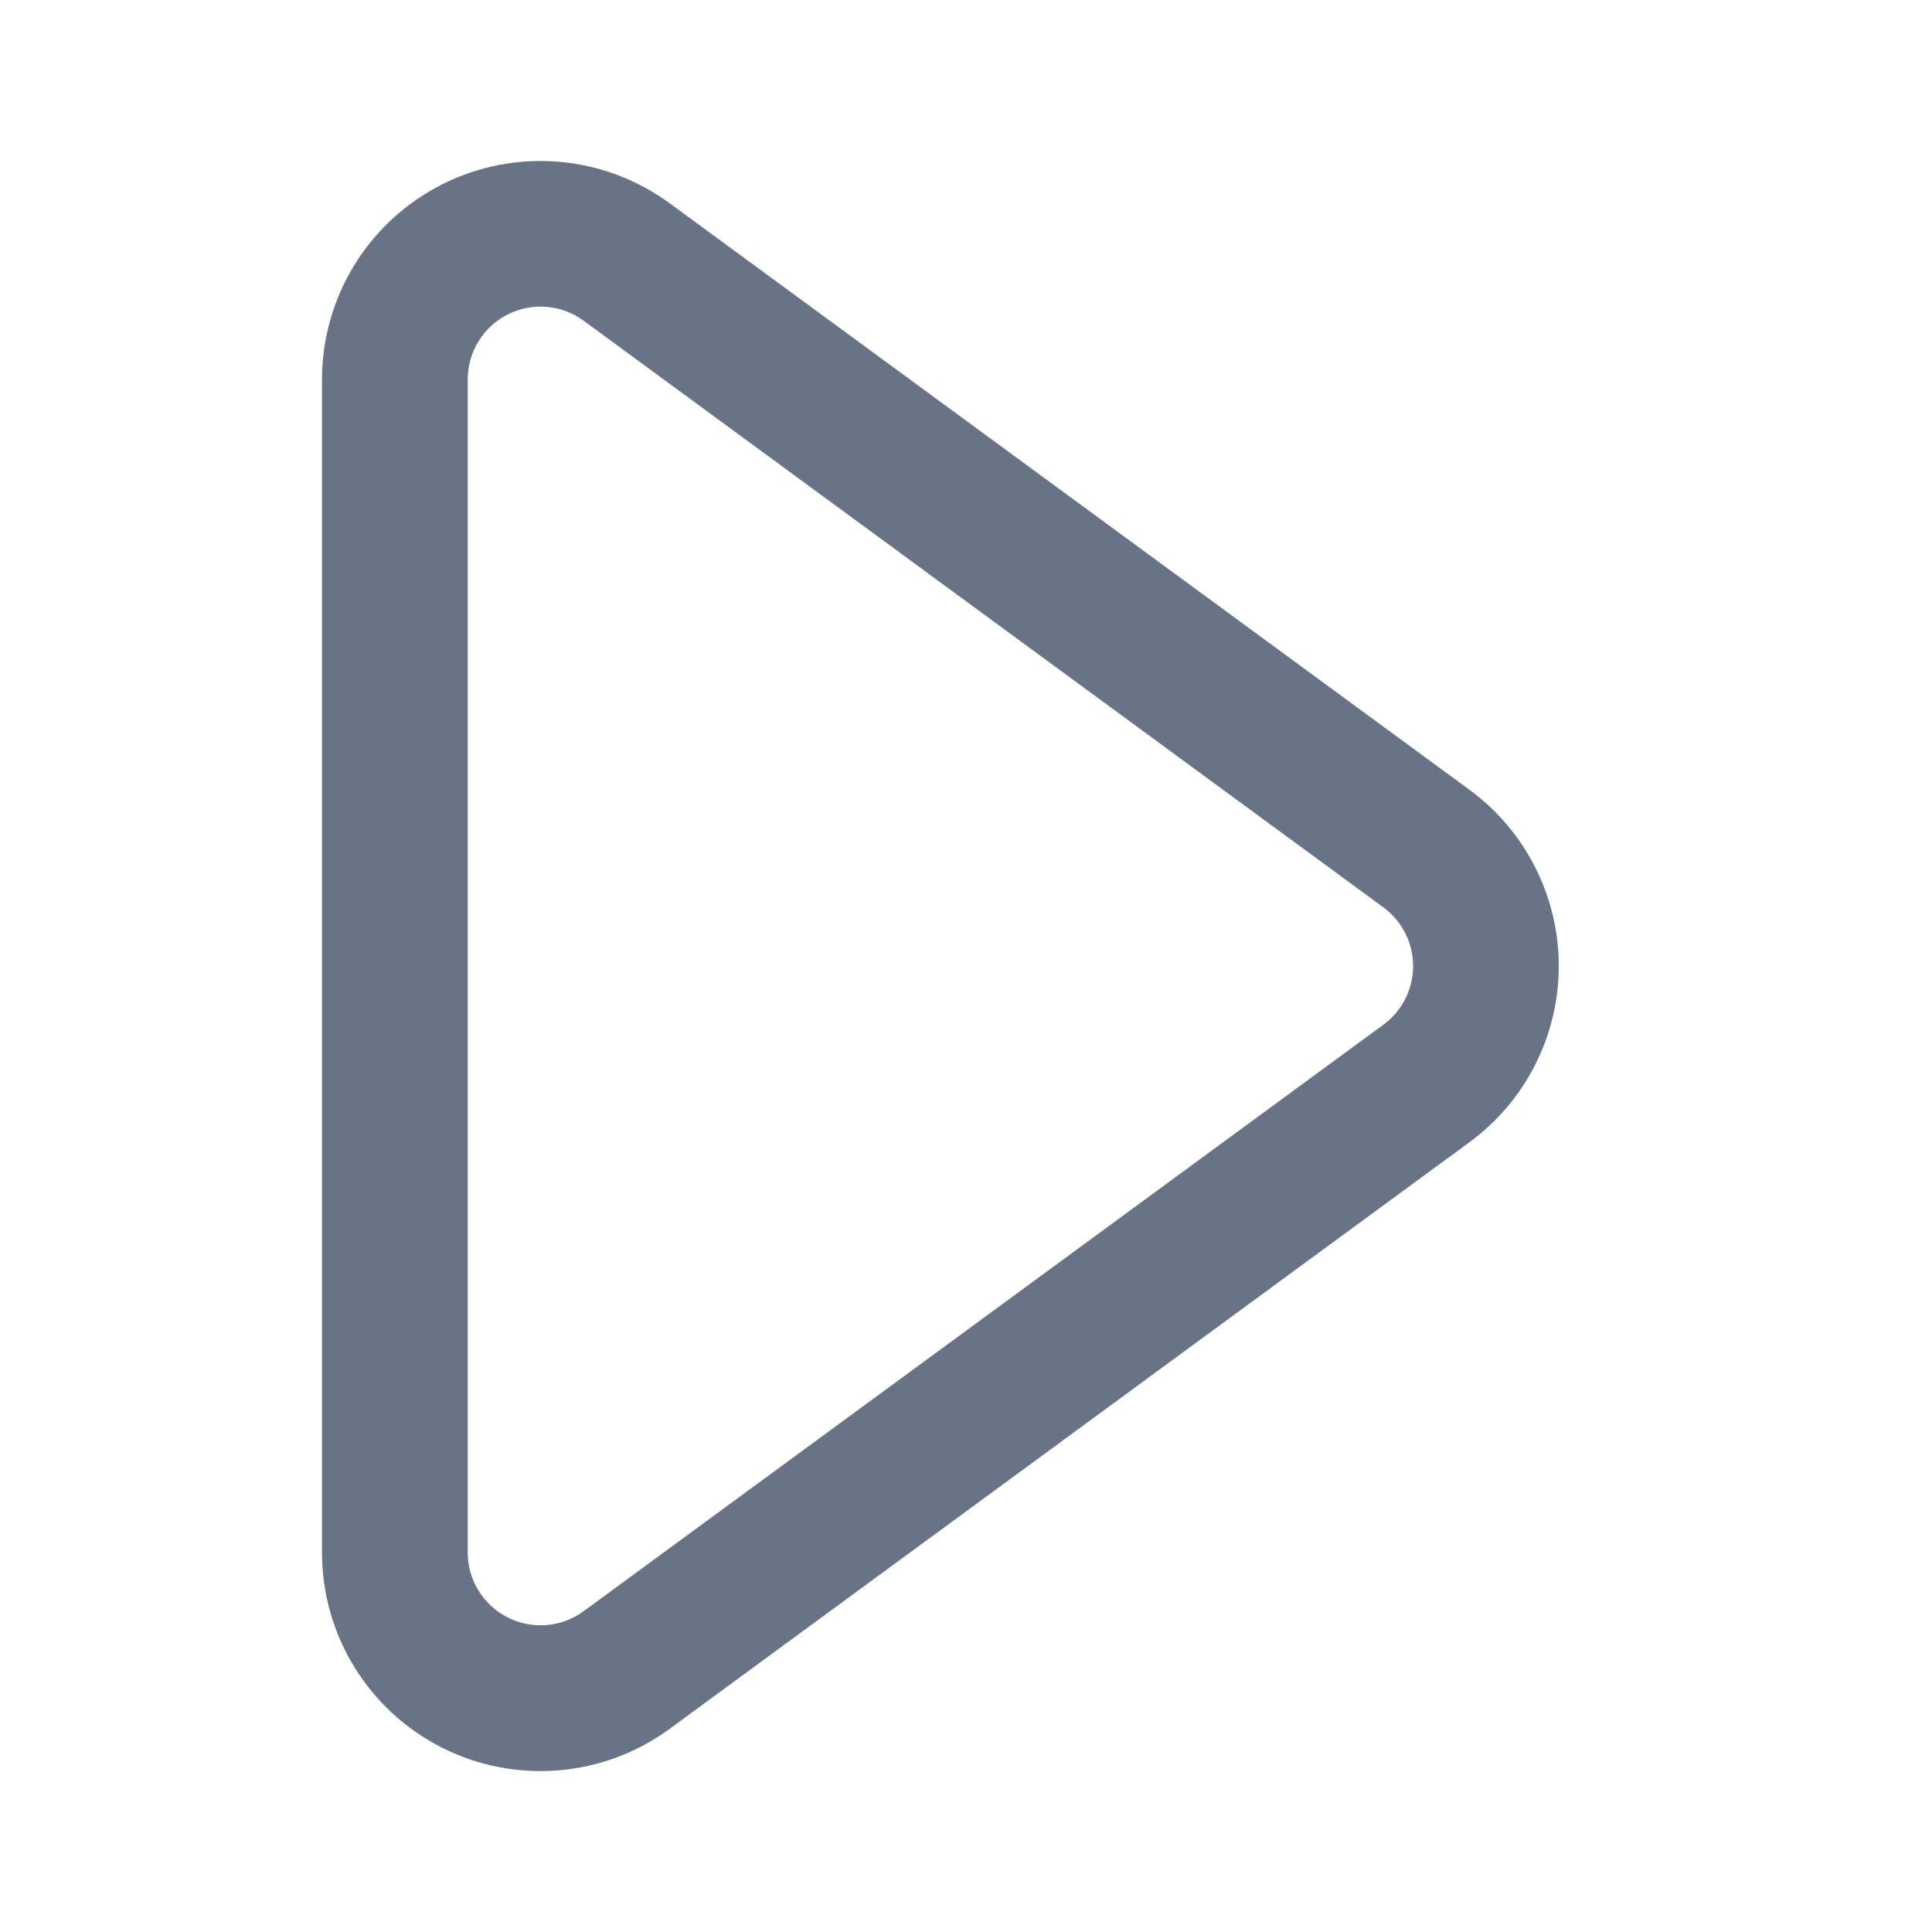
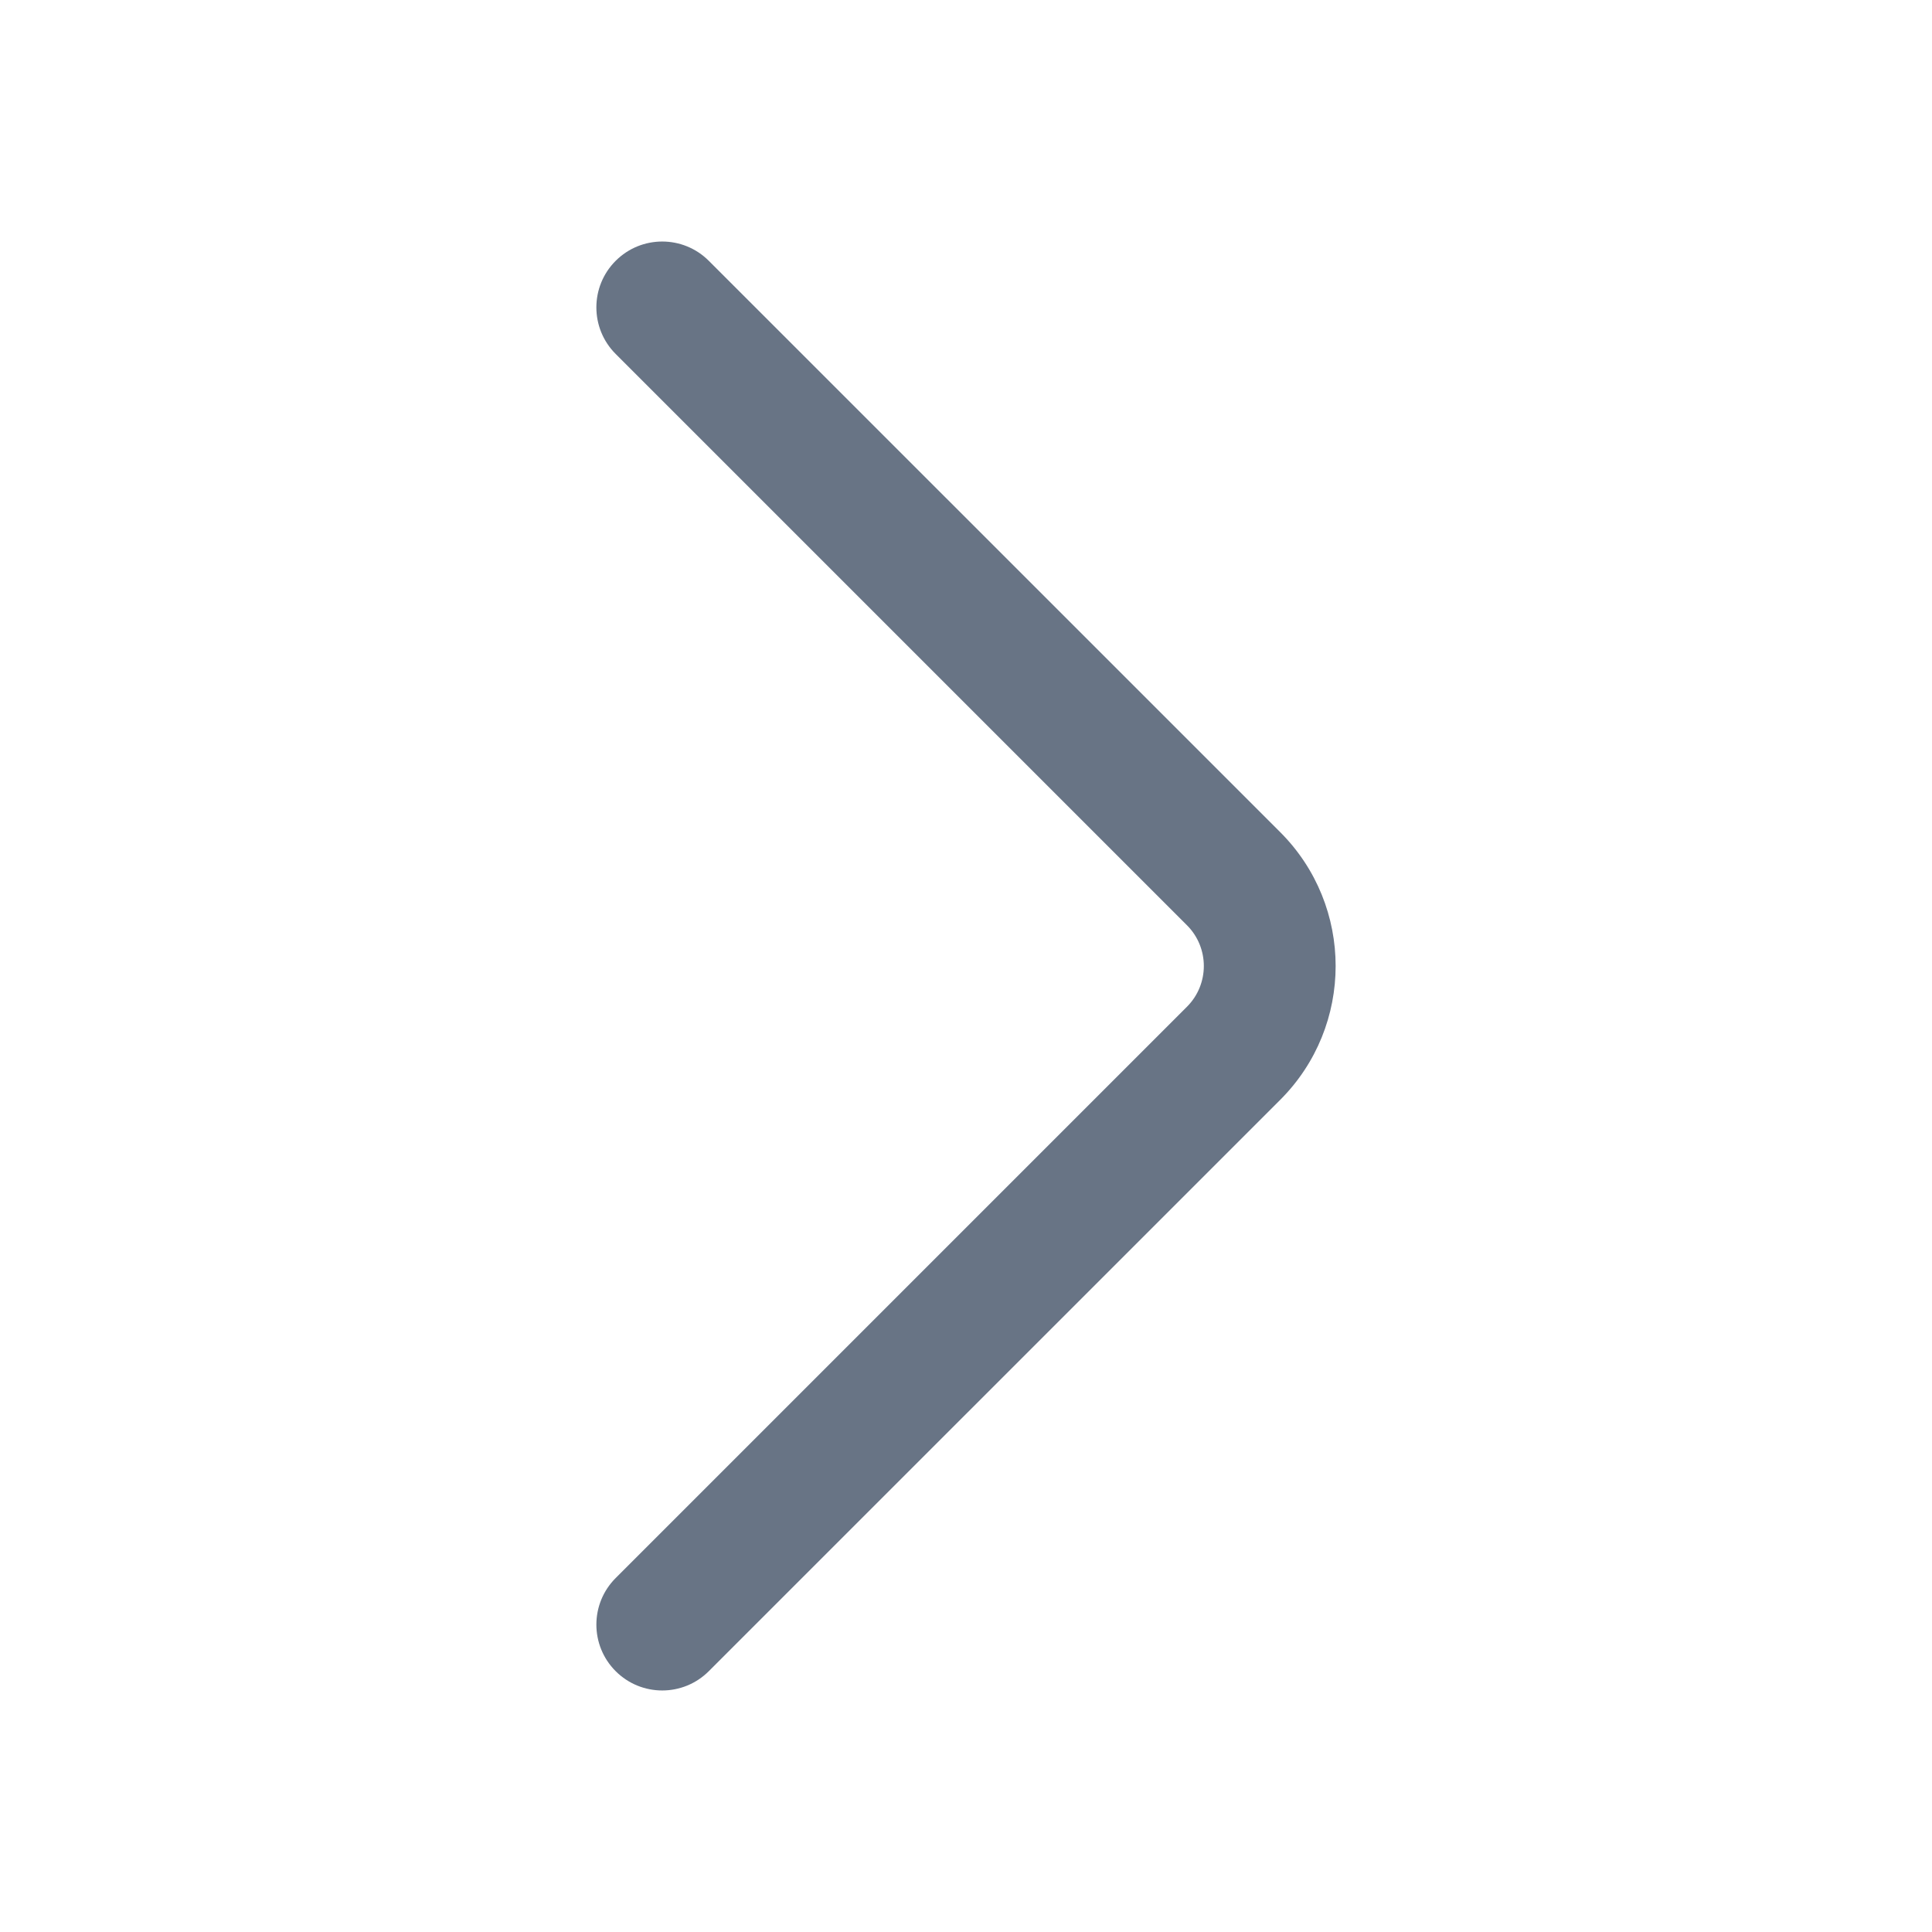
<svg xmlns="http://www.w3.org/2000/svg" fill="none" viewBox="0 0 24 24">
-   <path fill="#687485" fill-rule="evenodd" d="M5.81 4.714a.905.905 0 0 1 1.44-.73l9.934 7.287a.904.904 0 0 1 0 1.459L7.25 20.015a.905.905 0 0 1-1.44-.73V4.716Zm-1.81 0v14.572a2.714 2.714 0 0 0 4.32 2.189l9.934-7.286a2.714 2.714 0 0 0 0-4.378L8.32 2.526A2.714 2.714 0 0 0 4 4.714Z" clip-rule="evenodd" />
+   <path fill="#687485" fill-rule="evenodd" d="M7.648 3.24a.818.818 0 0 1 1.157 0l7.098 7.097a2.352 2.352 0 0 1 0 3.326L8.805 20.76a.818.818 0 0 1-1.157-1.157l7.097-7.097a.716.716 0 0 0 0-1.012L7.648 4.397a.818.818 0 0 1 0-1.157Z" clip-rule="evenodd" />
</svg>
